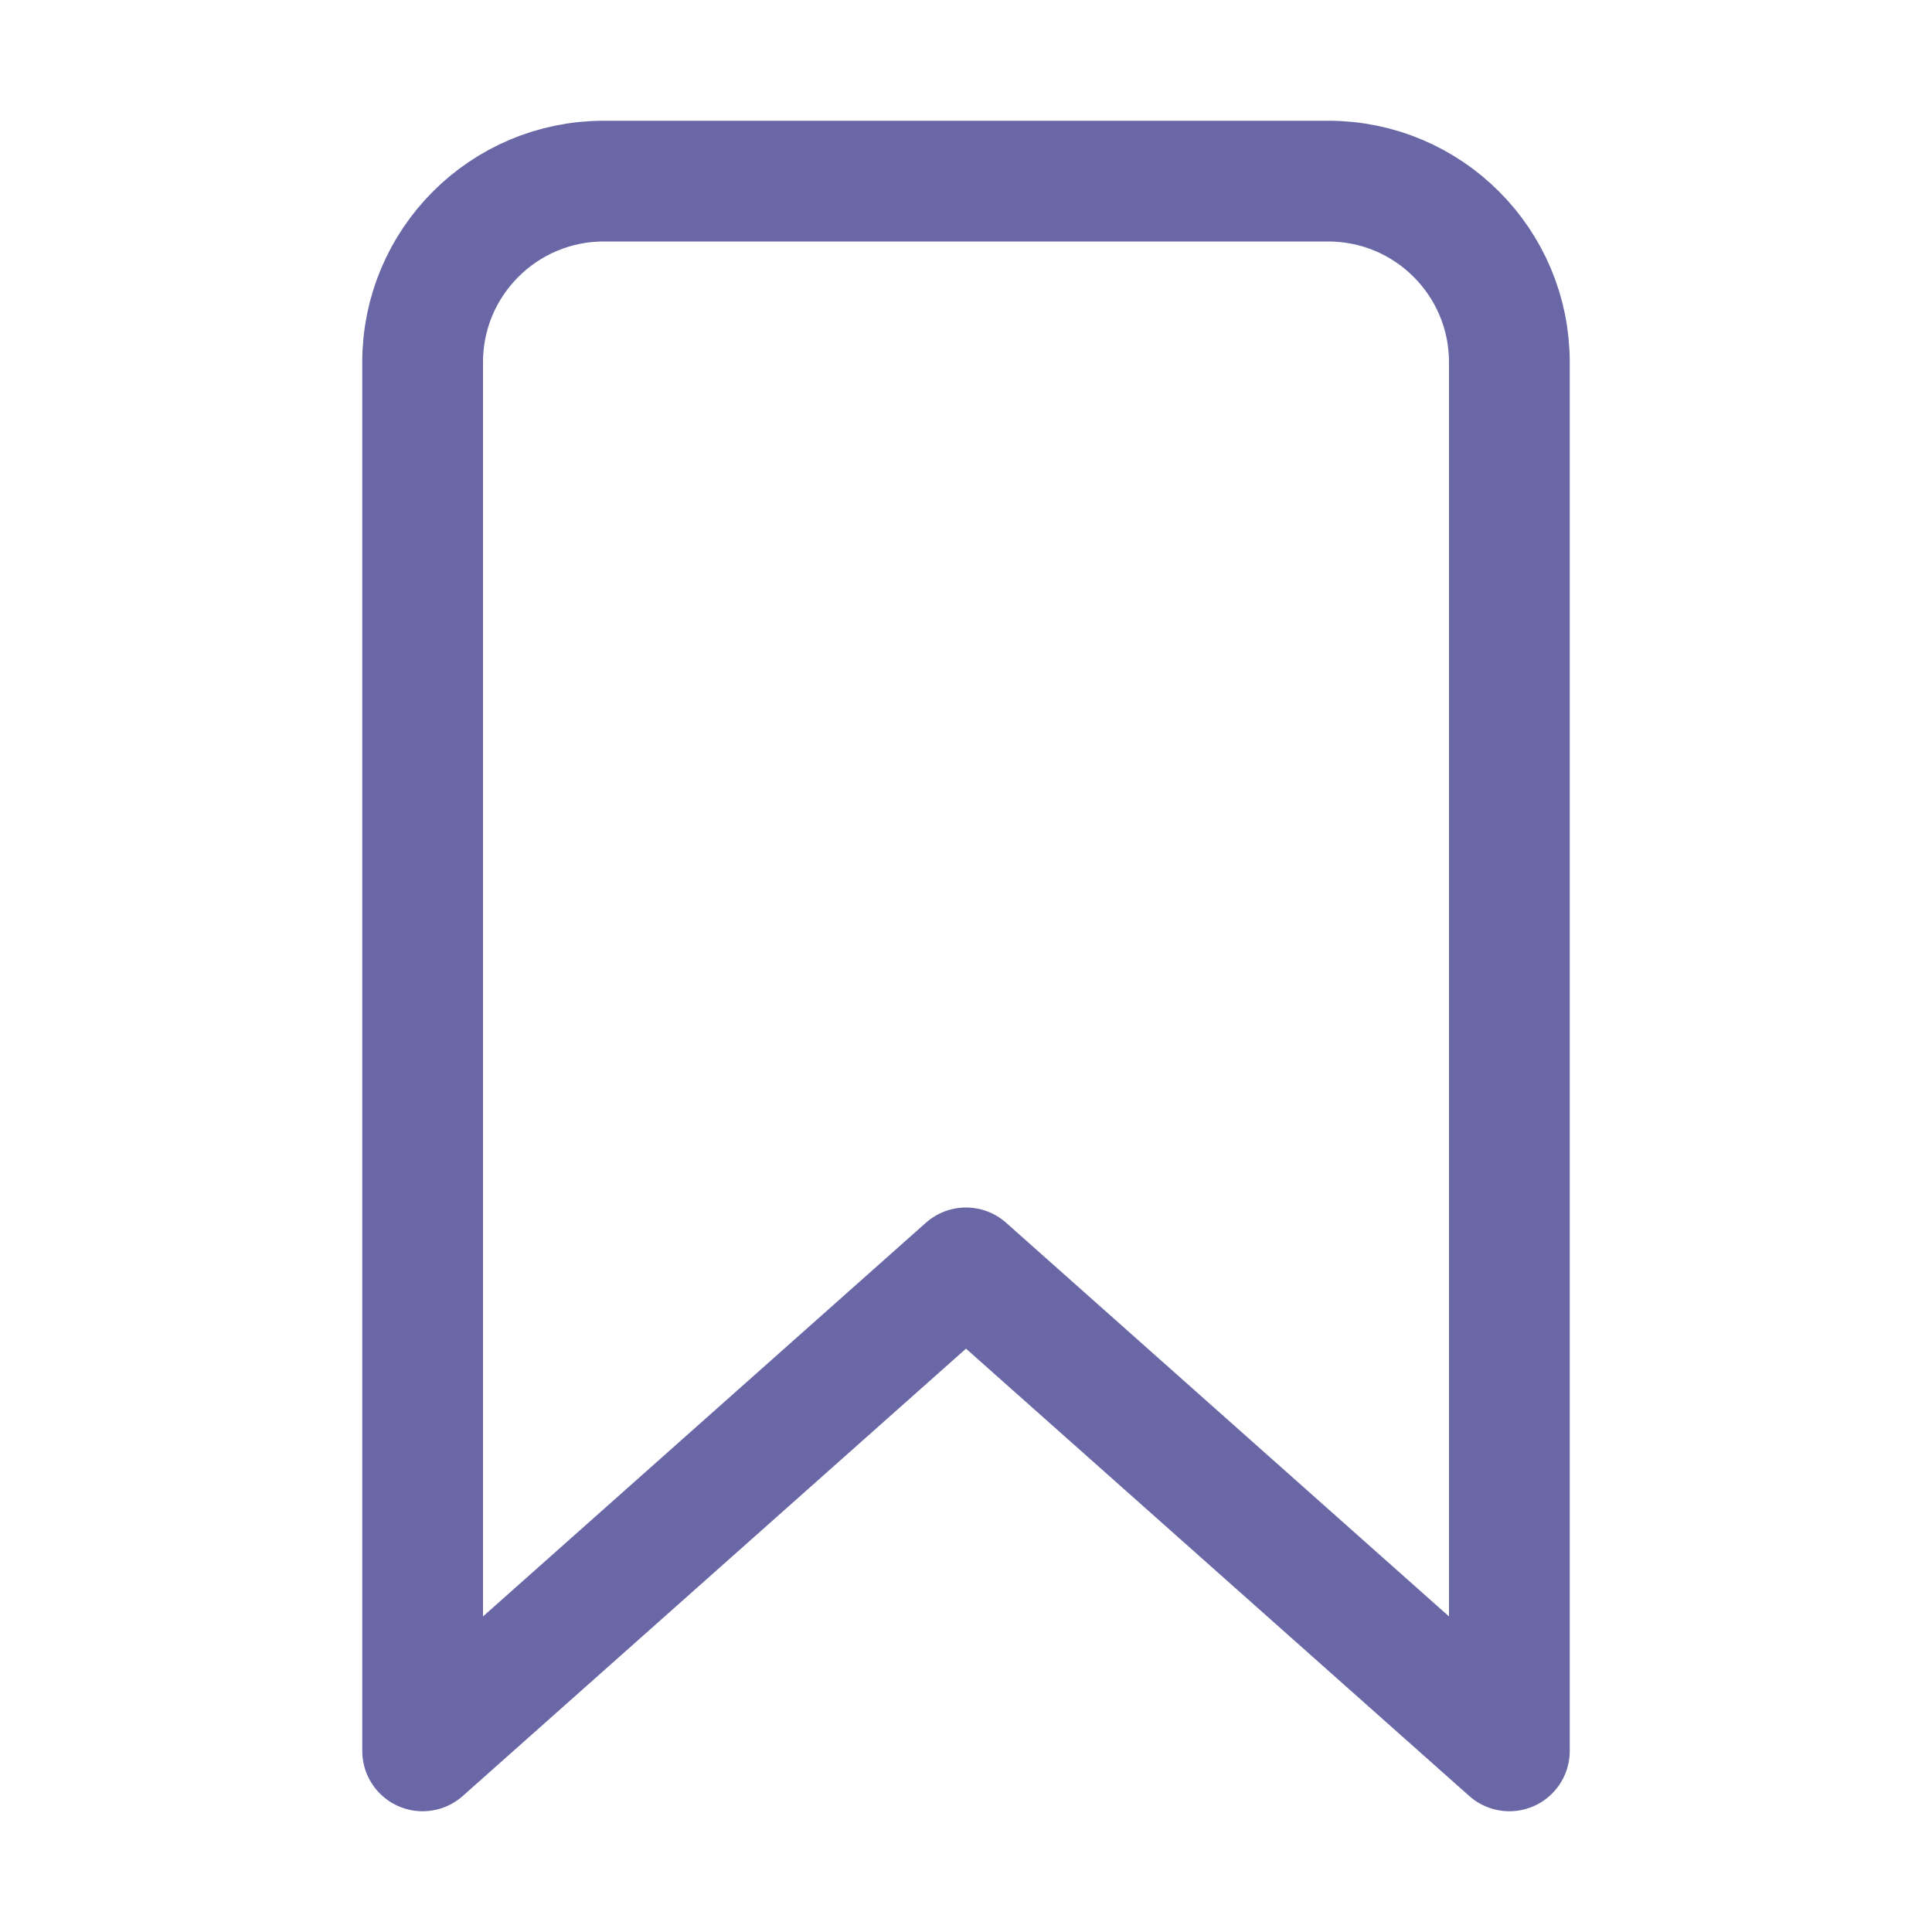
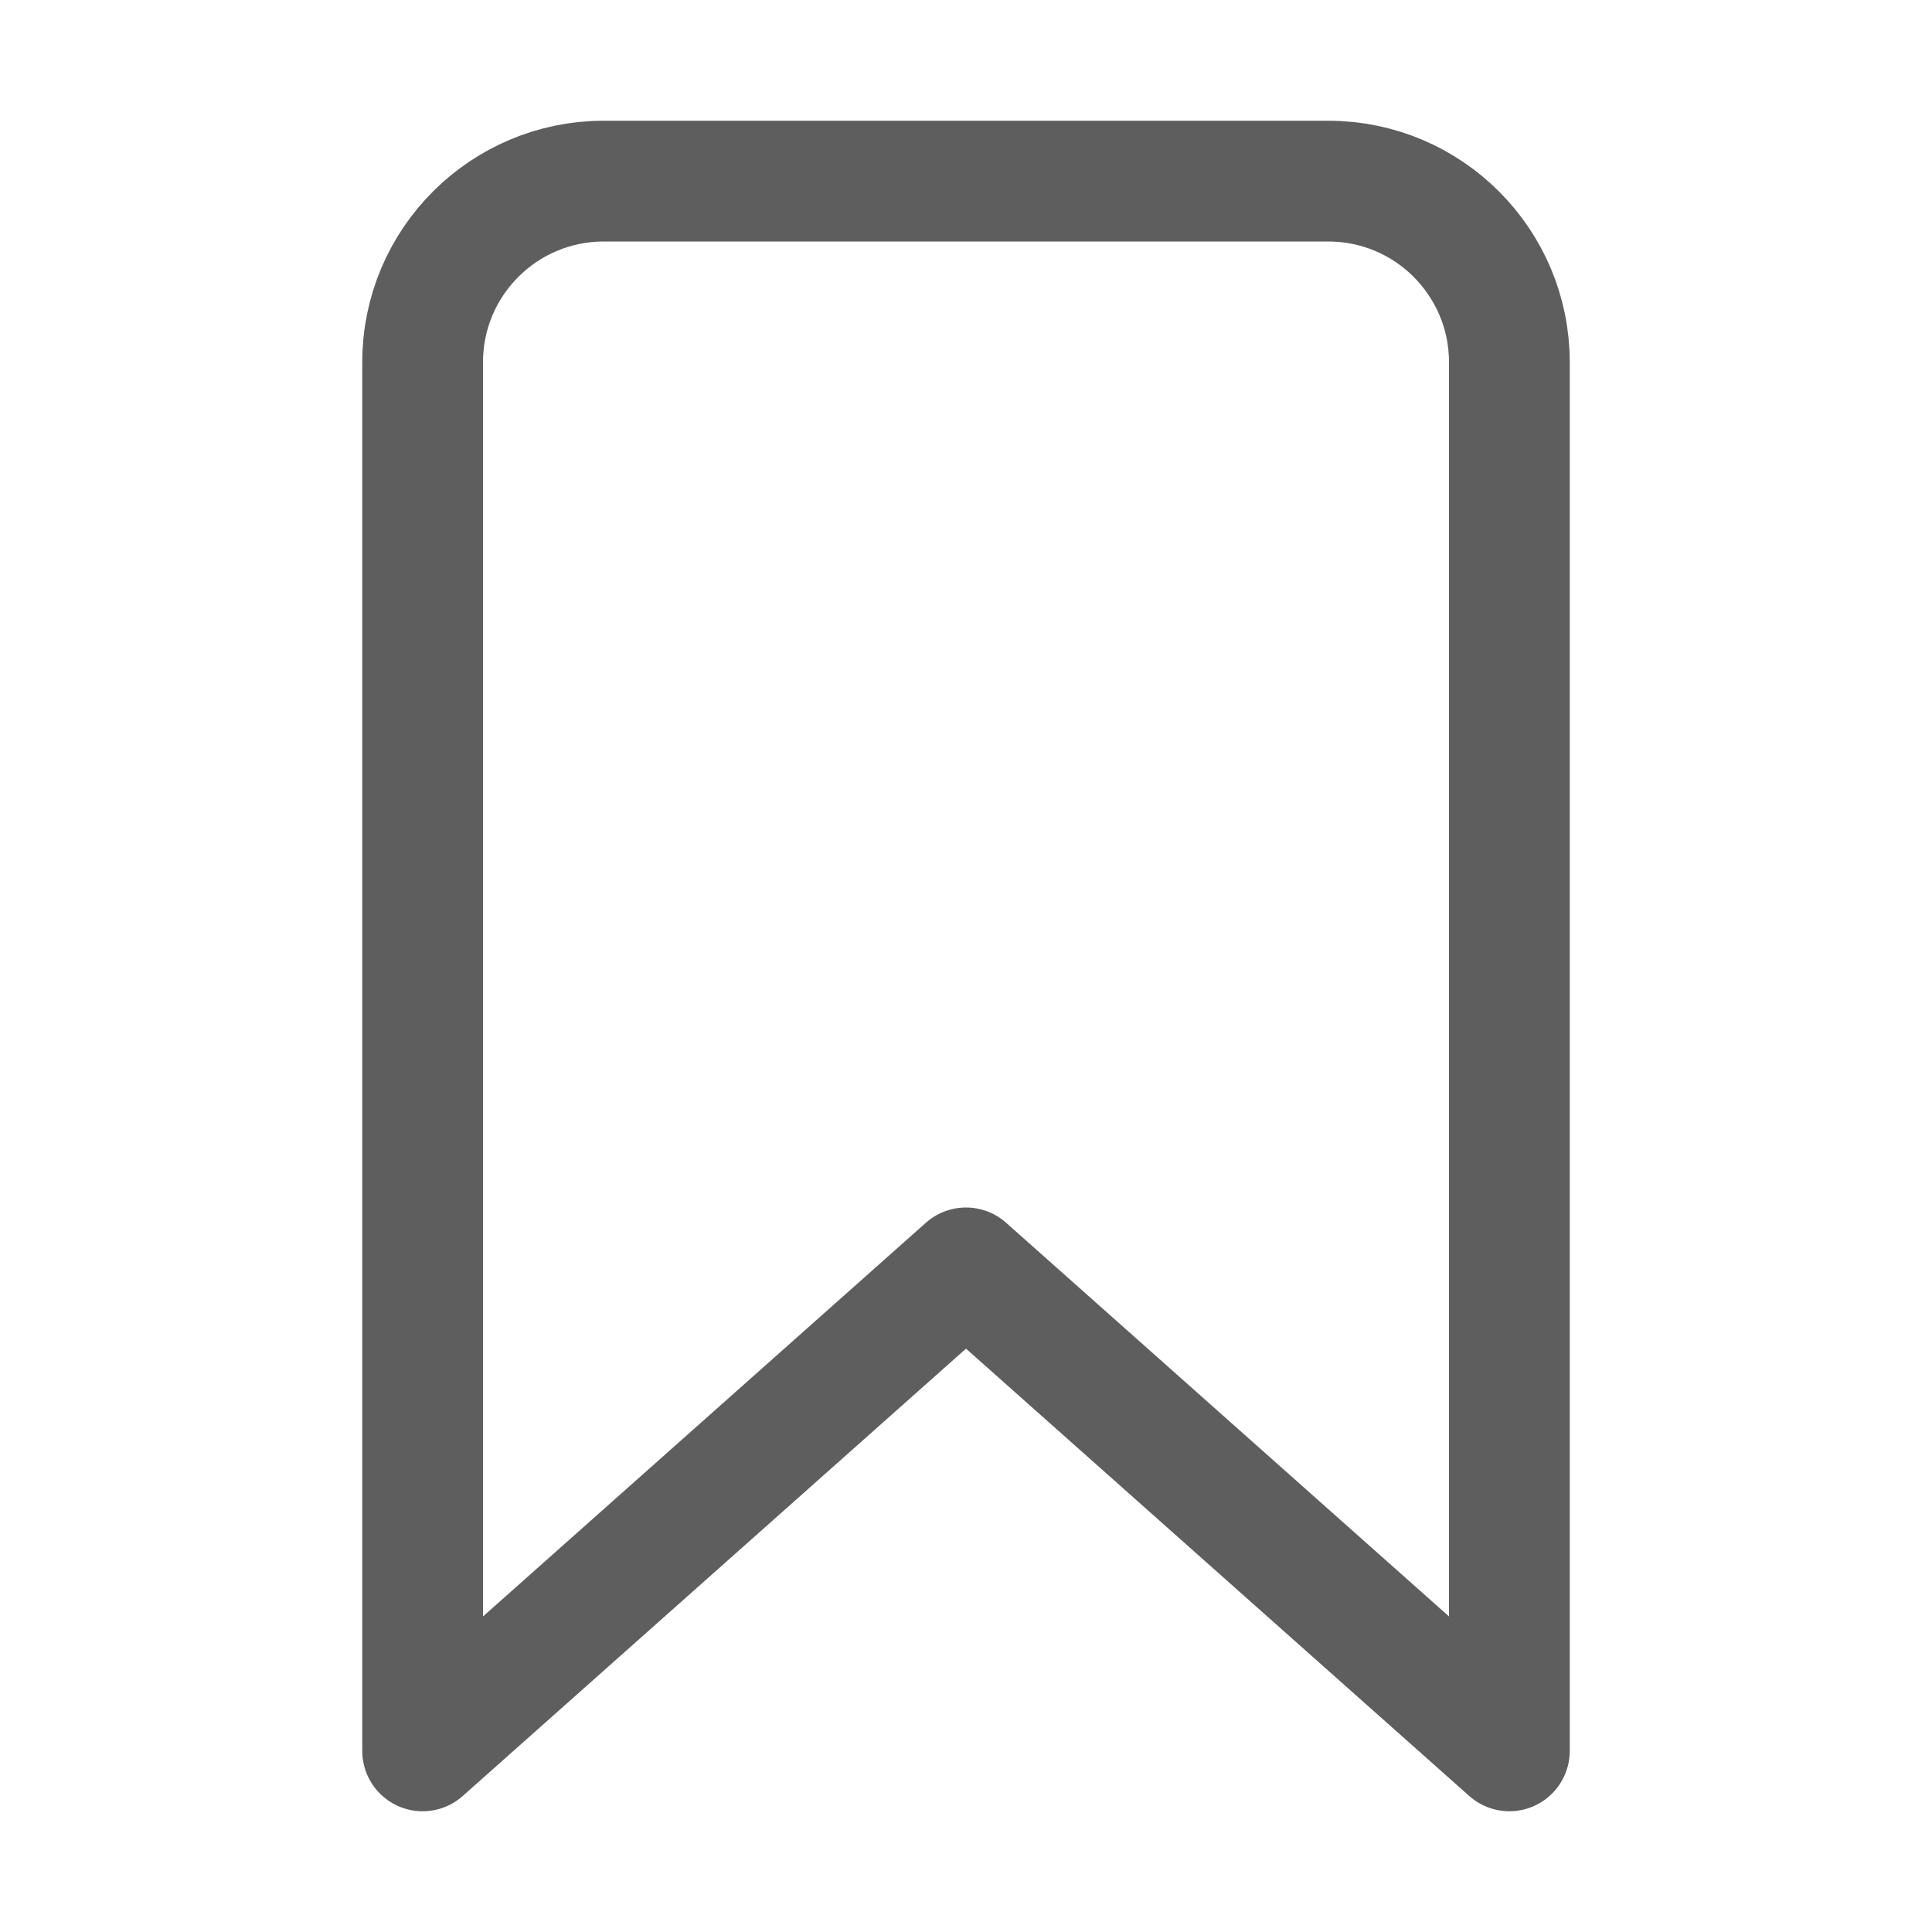
<svg xmlns="http://www.w3.org/2000/svg" class="ionicon" viewBox="0 0 512 512">
-   <path d="M352 48H160a48 48 0 00-48 48v368l144-128 144 128V96a48 48 0 00-48-48z" fill="none" stroke="#6967a5" stroke-linecap="round" stroke-linejoin="round" stroke-width="32" />
+   <path d="M352 48H160a48 48 0 00-48 48v368l144-128 144 128V96a48 48 0 00-48-48z" fill="none" stroke="#5e5e5e" stroke-linecap="round" stroke-linejoin="round" stroke-width="32" />
</svg>
